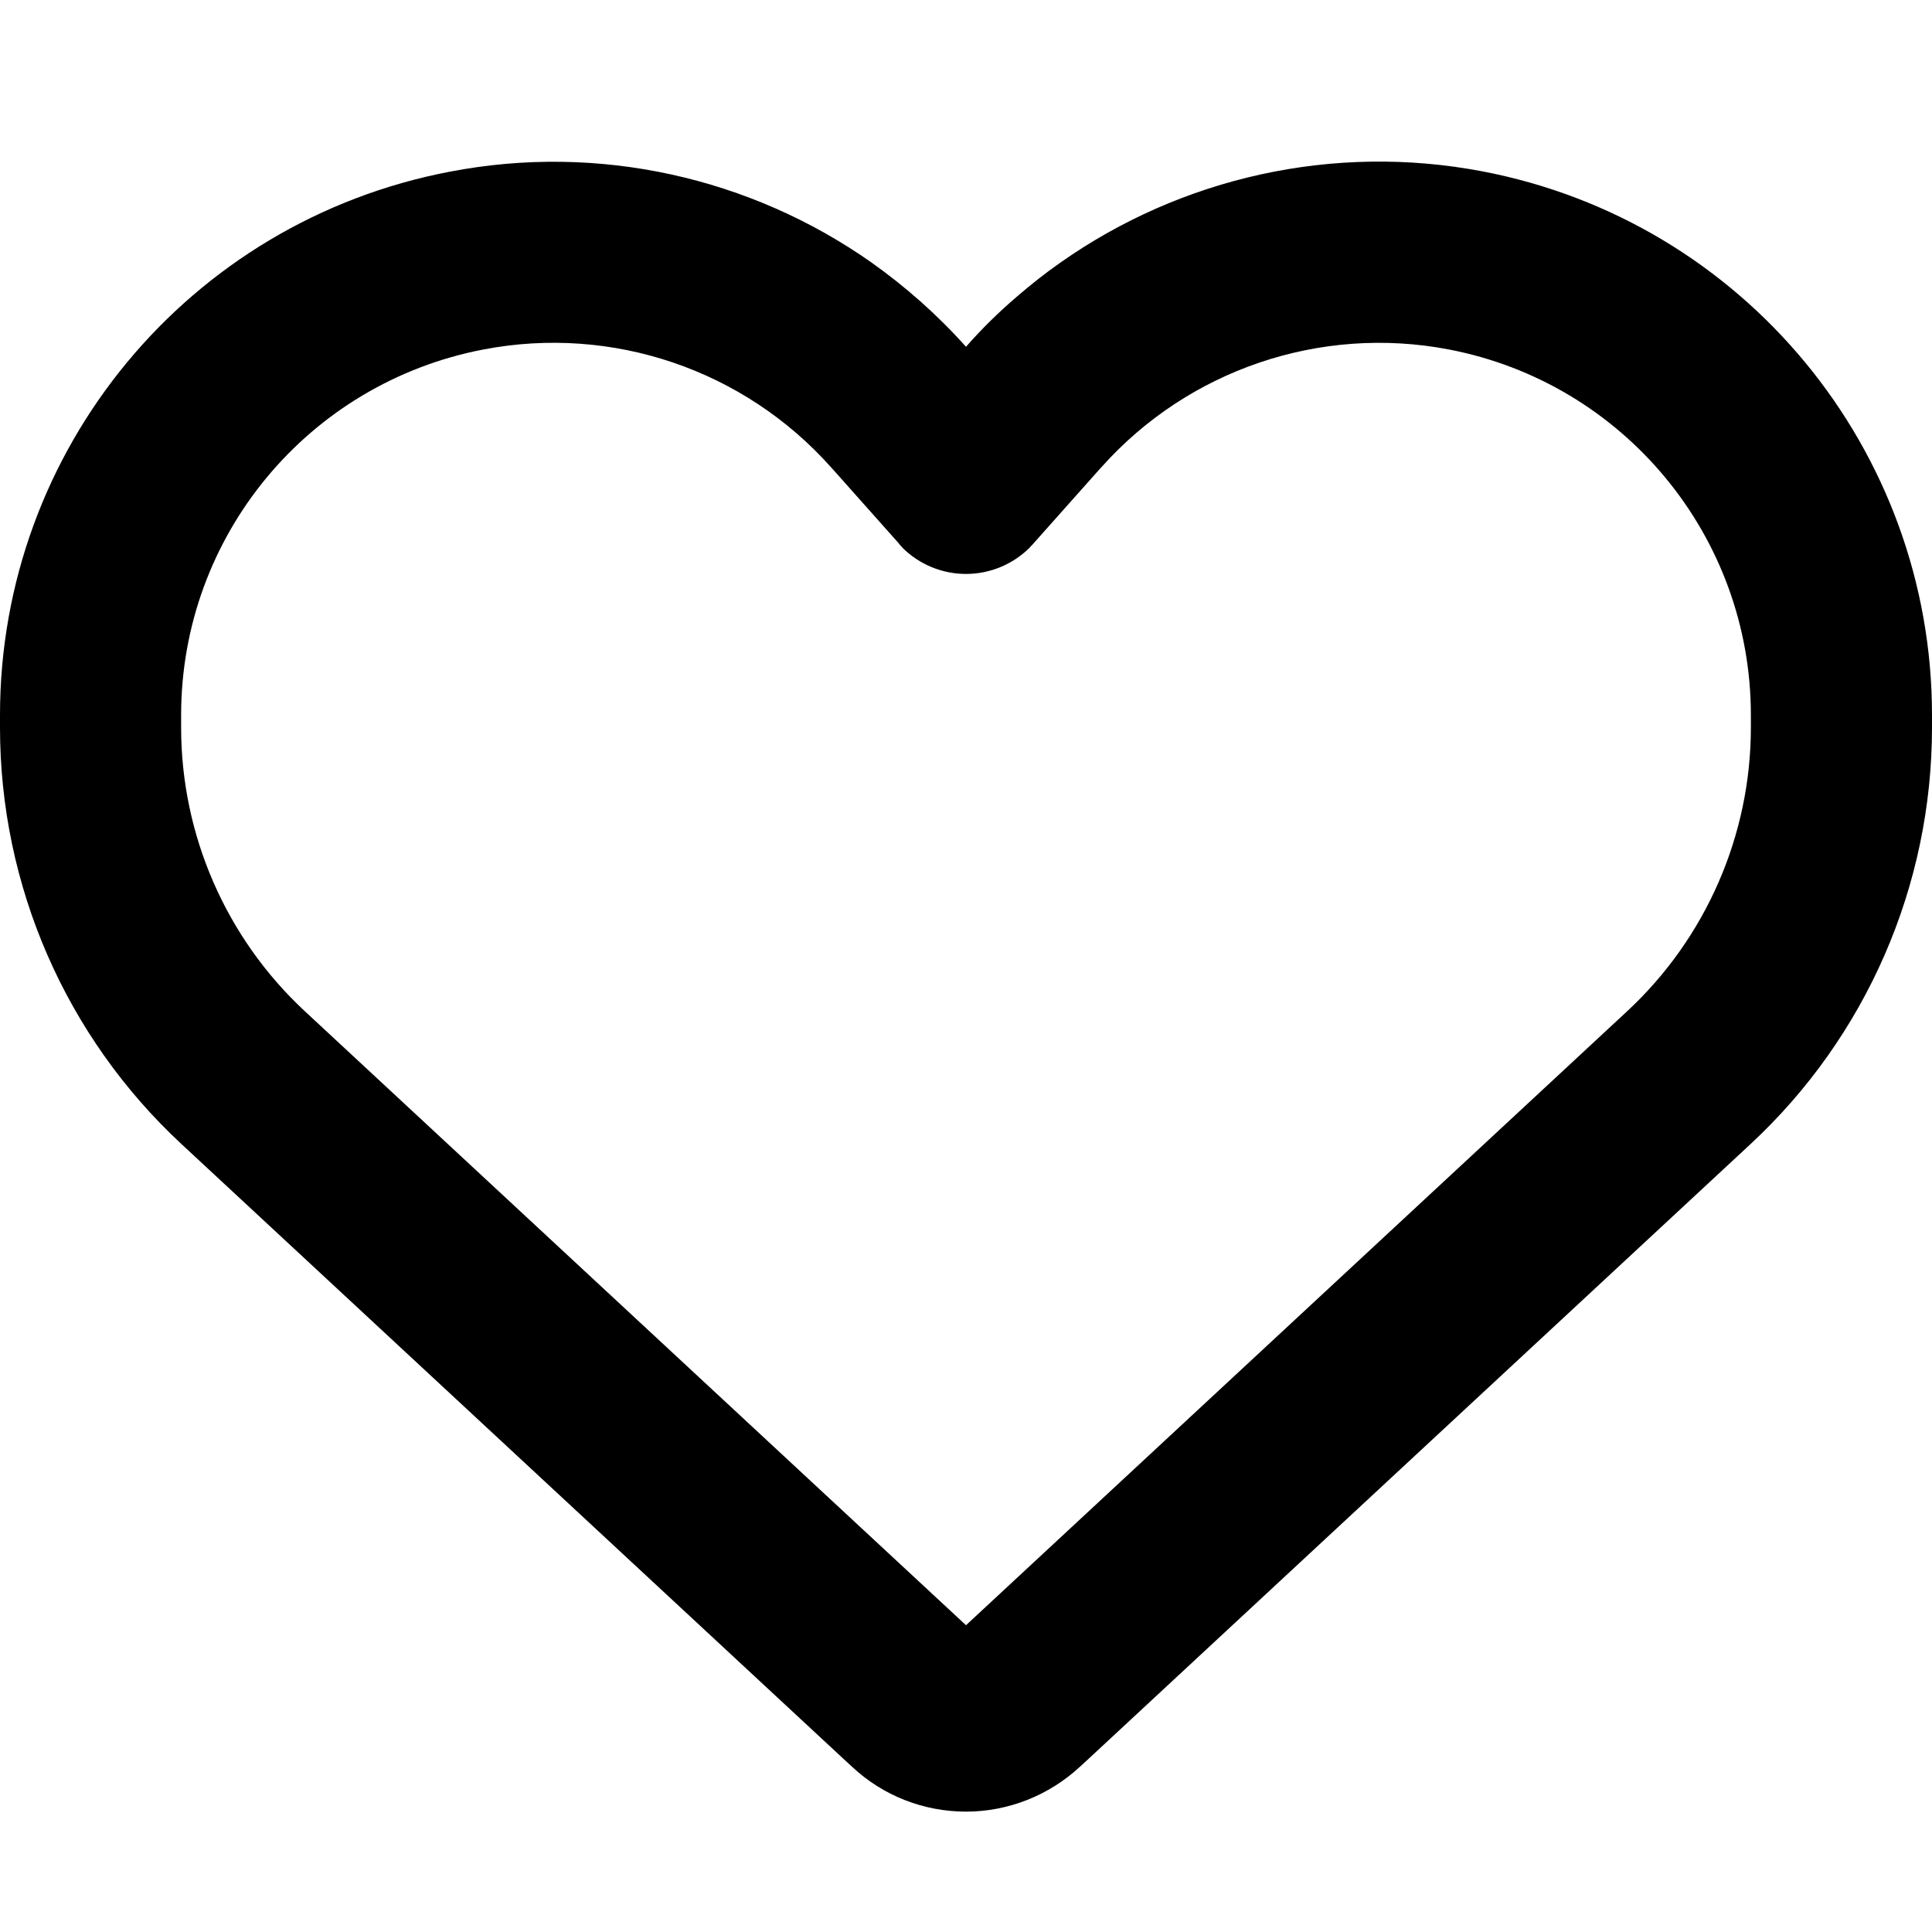
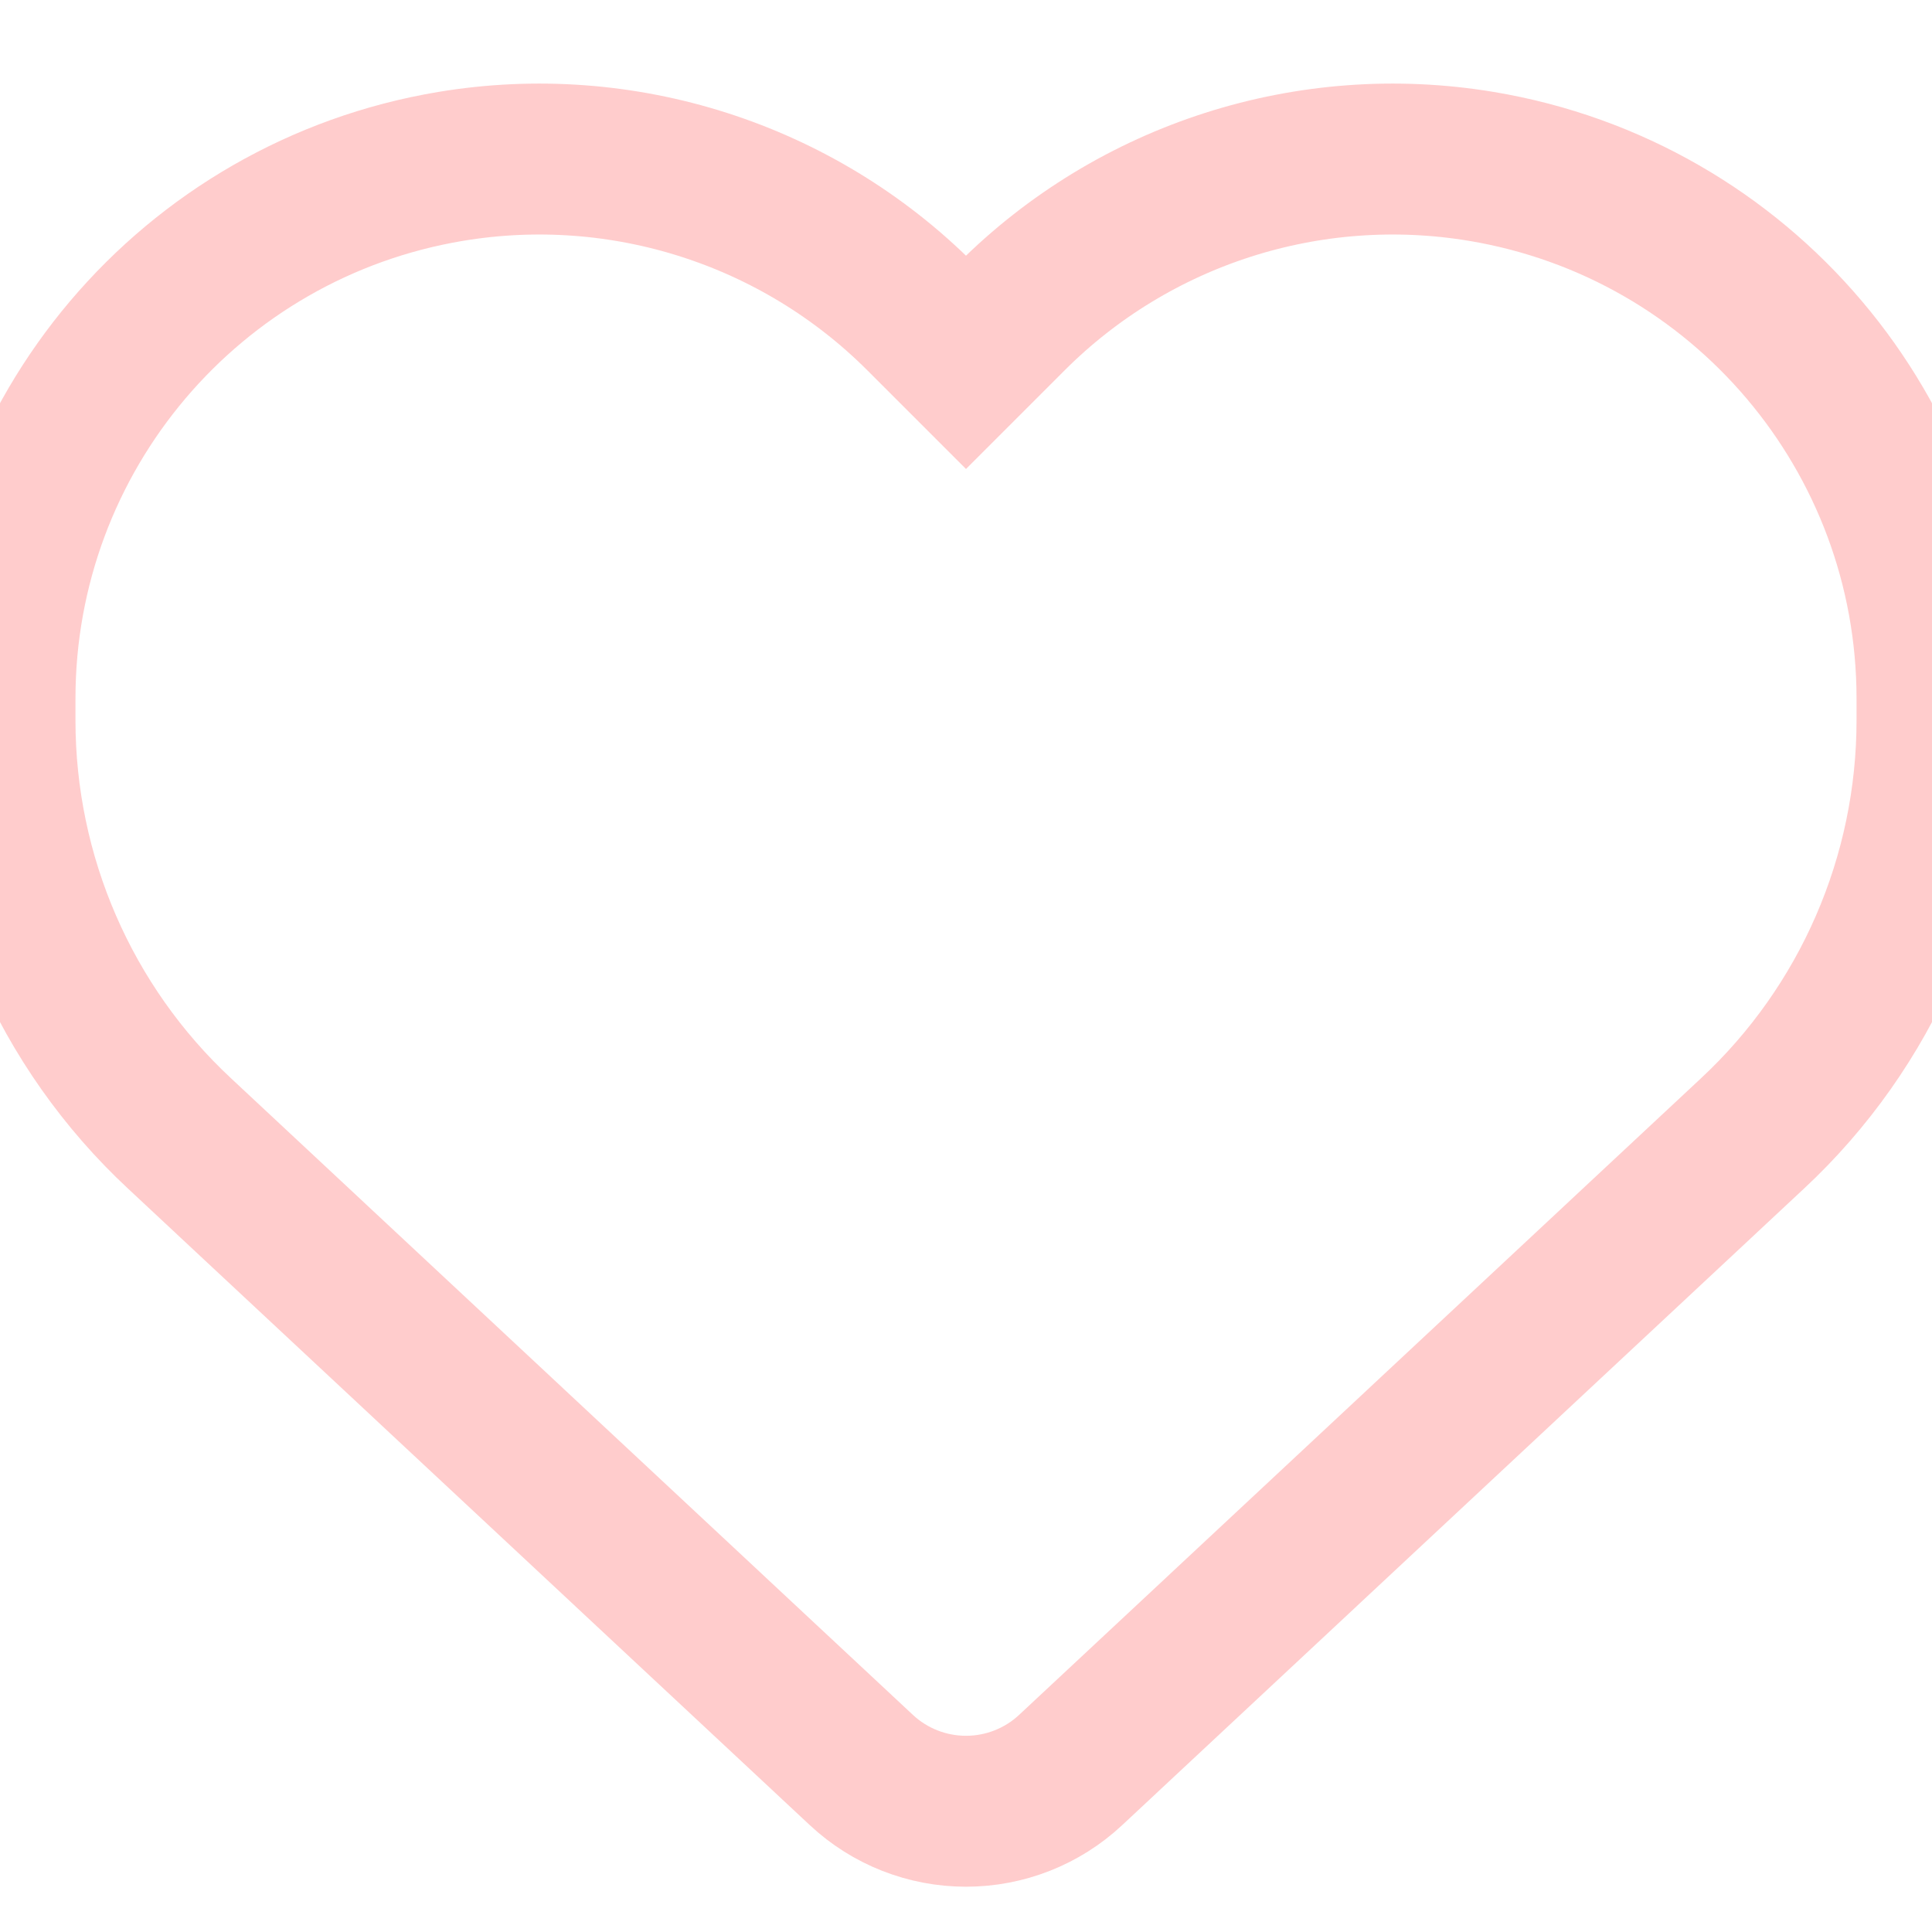
- <svg xmlns="http://www.w3.org/2000/svg" viewBox="0 0 512 512">
-   <path d="M225.8 468.2l-2.5-2.3L48.1 303.2C17.4 274.7 0 234.7 0 192.8l0-3.3c0-70.4 50-130.8 119.2-144C158.6 37.9 198.9 47 231 69.6c9 6.4 17.4 13.8 25 22.3c4.2-4.8 8.7-9.2 13.5-13.3c3.7-3.2 7.5-6.2 11.5-9c0 0 0 0 0 0C313.1 47 353.4 37.9 392.8 45.4C462 58.6 512 119.1 512 189.5l0 3.3c0 41.9-17.4 81.9-48.1 110.4L288.7 465.9l-2.5 2.3c-8.2 7.6-19 11.9-30.2 11.9s-22-4.2-30.2-11.9zM239.1 145c-.4-.3-.7-.7-1-1.1l-17.8-20-.1-.1s0 0 0 0c-23.1-25.9-58-37.7-92-31.2C81.6 101.5 48 142.1 48 189.5l0 3.3c0 28.5 11.9 55.8 32.8 75.2L256 430.7 431.2 268c20.9-19.4 32.8-46.7 32.8-75.2l0-3.3c0-47.3-33.6-88-80.1-96.9c-34-6.5-69 5.4-92 31.2c0 0 0 0-.1 .1s0 0-.1 .1l-17.8 20c-.3 .4-.7 .7-1 1.1c-4.5 4.5-10.6 7-16.9 7s-12.4-2.5-16.9-7z" />
+ <svg xmlns="http://www.w3.org/2000/svg" fill="transparent" viewBox="0 0 512 512">
+   <path stroke-width="40" stroke="#ffcccc" d="M47.6 300.4L228.3 469.1c7.5 7 17.4 10.9 27.7 10.9s20.2-3.9 27.7-10.9L464.4 300.4c30.4-28.3 47.6-68 47.6-109.5v-5.8c0-69.9-50.5-129.5-119.4-141C347 36.5 300.6 51.4 268 84L256 96 244 84c-32.6-32.6-79-47.5-124.6-39.9C50.5 55.6 0 115.2 0 185.1v5.8c0 41.5 17.2 81.2 47.6 109.5z" />
</svg>
